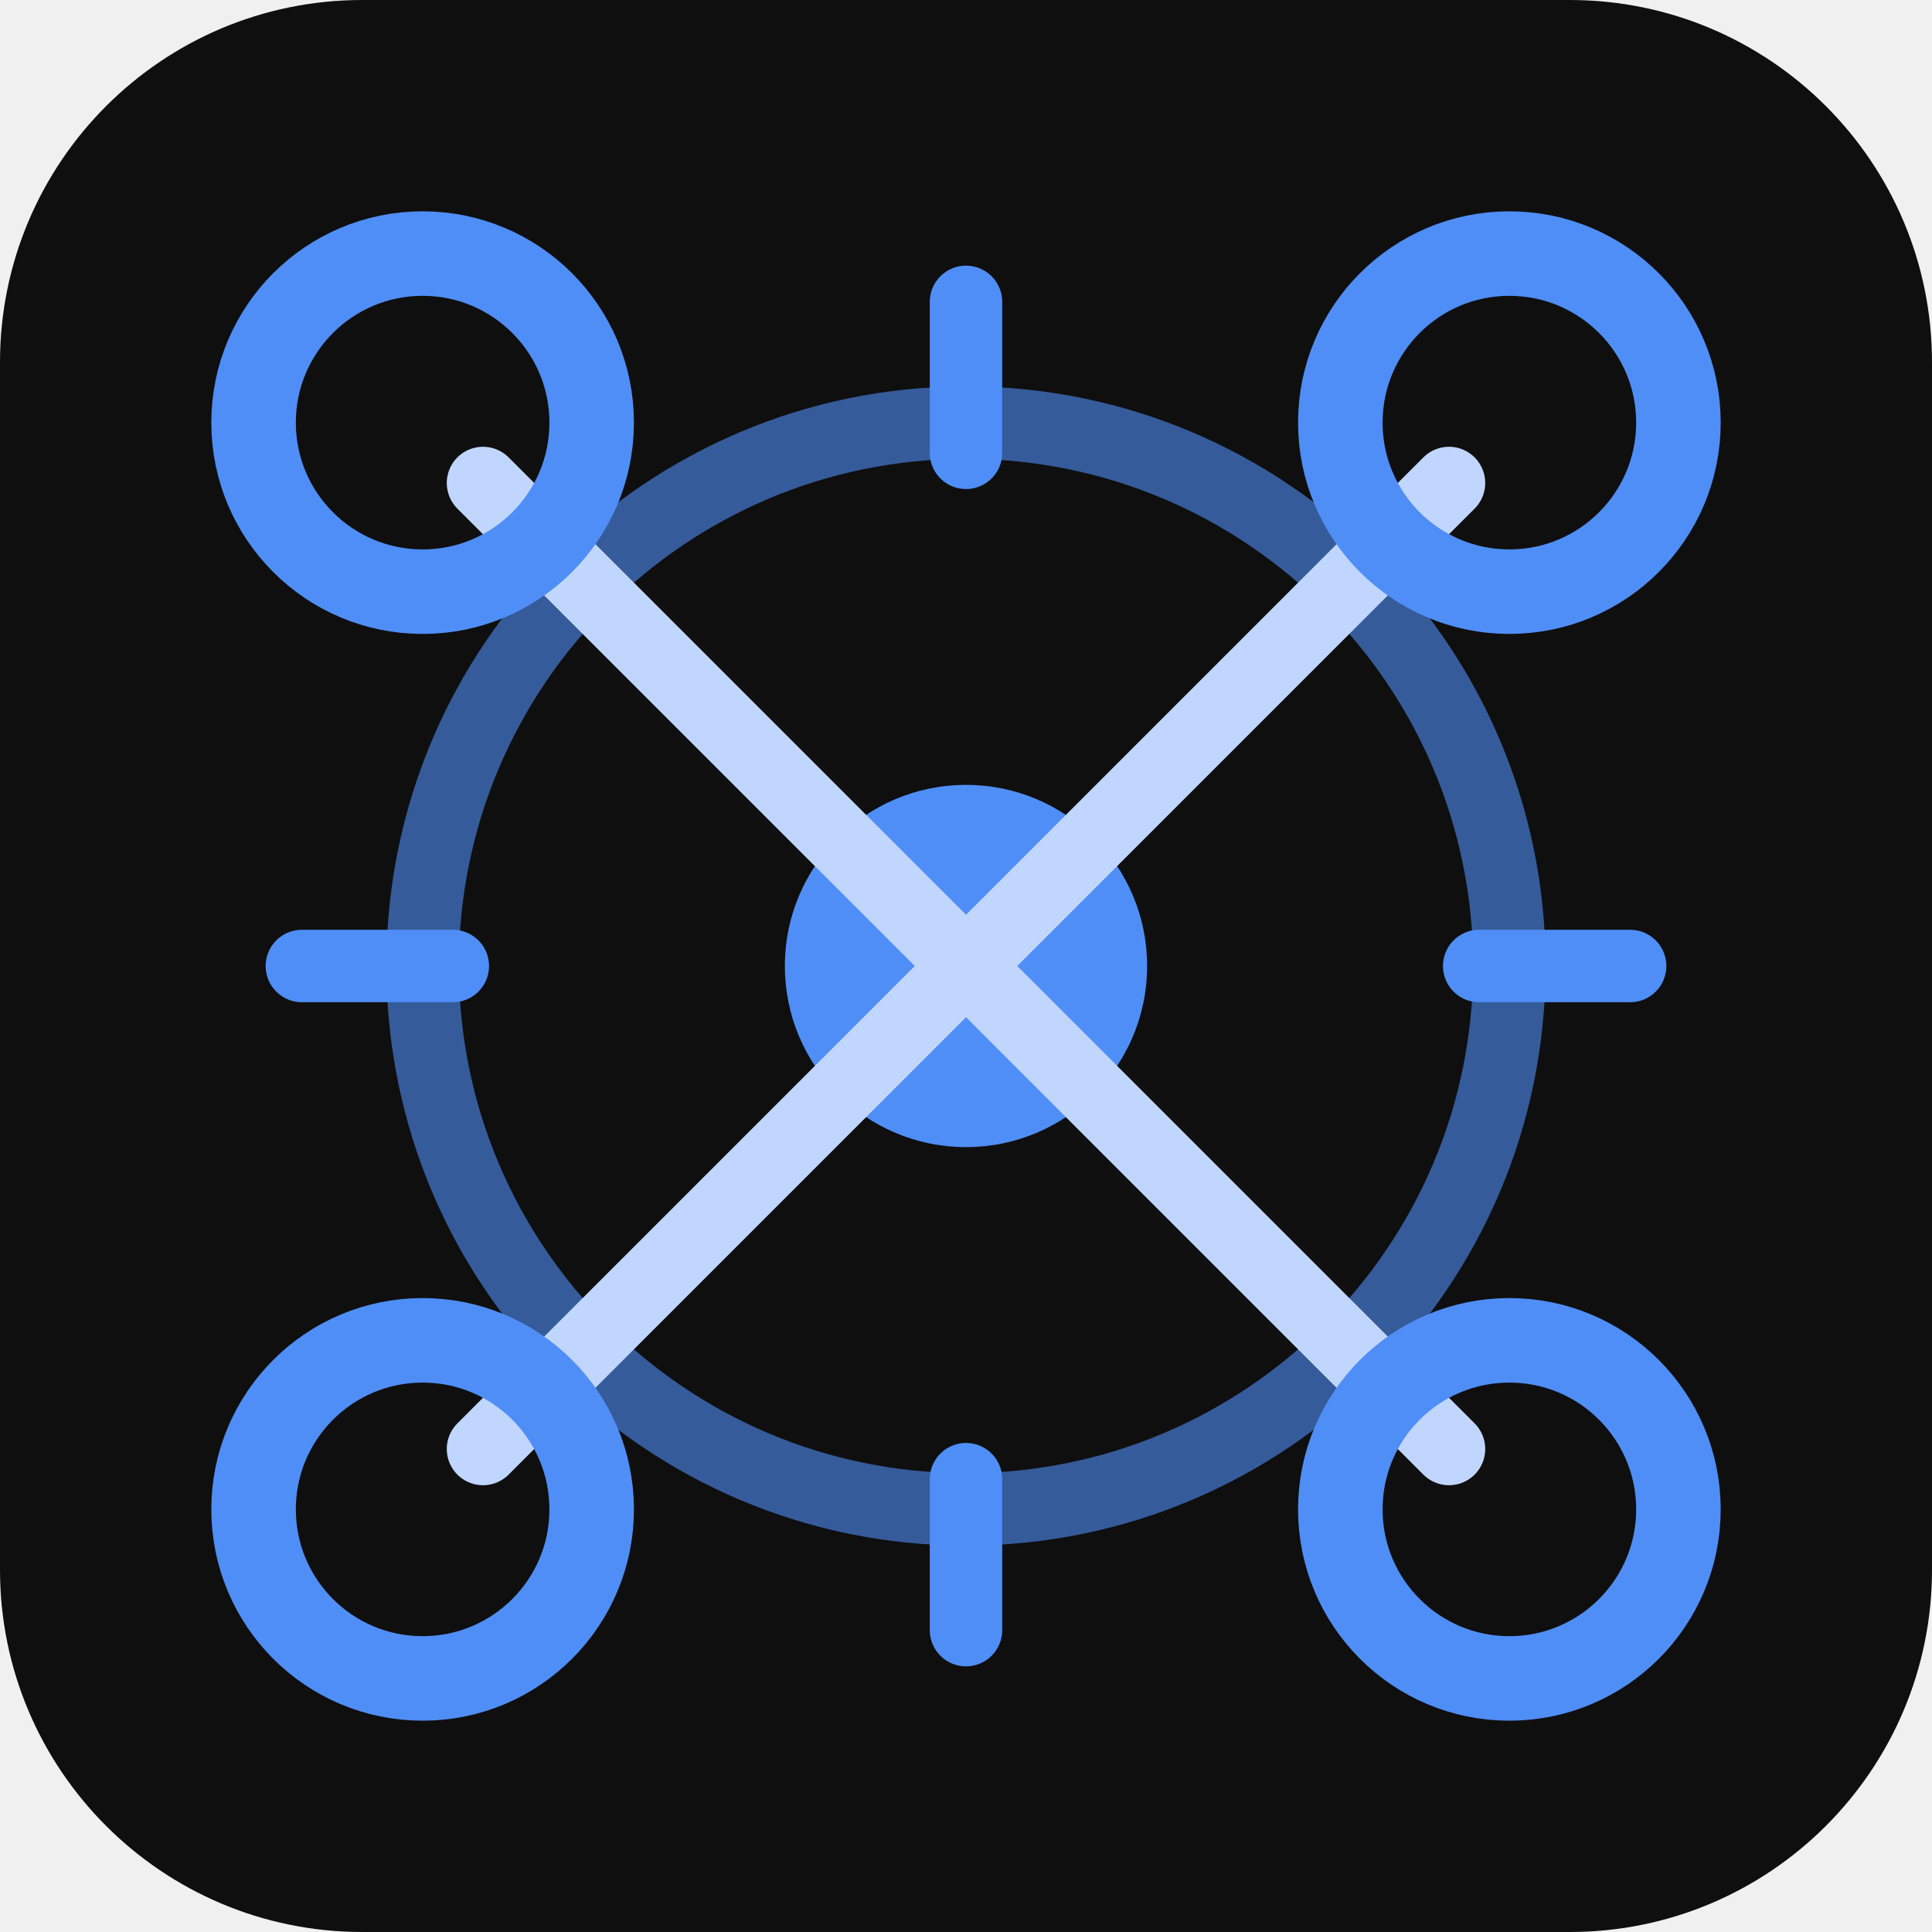
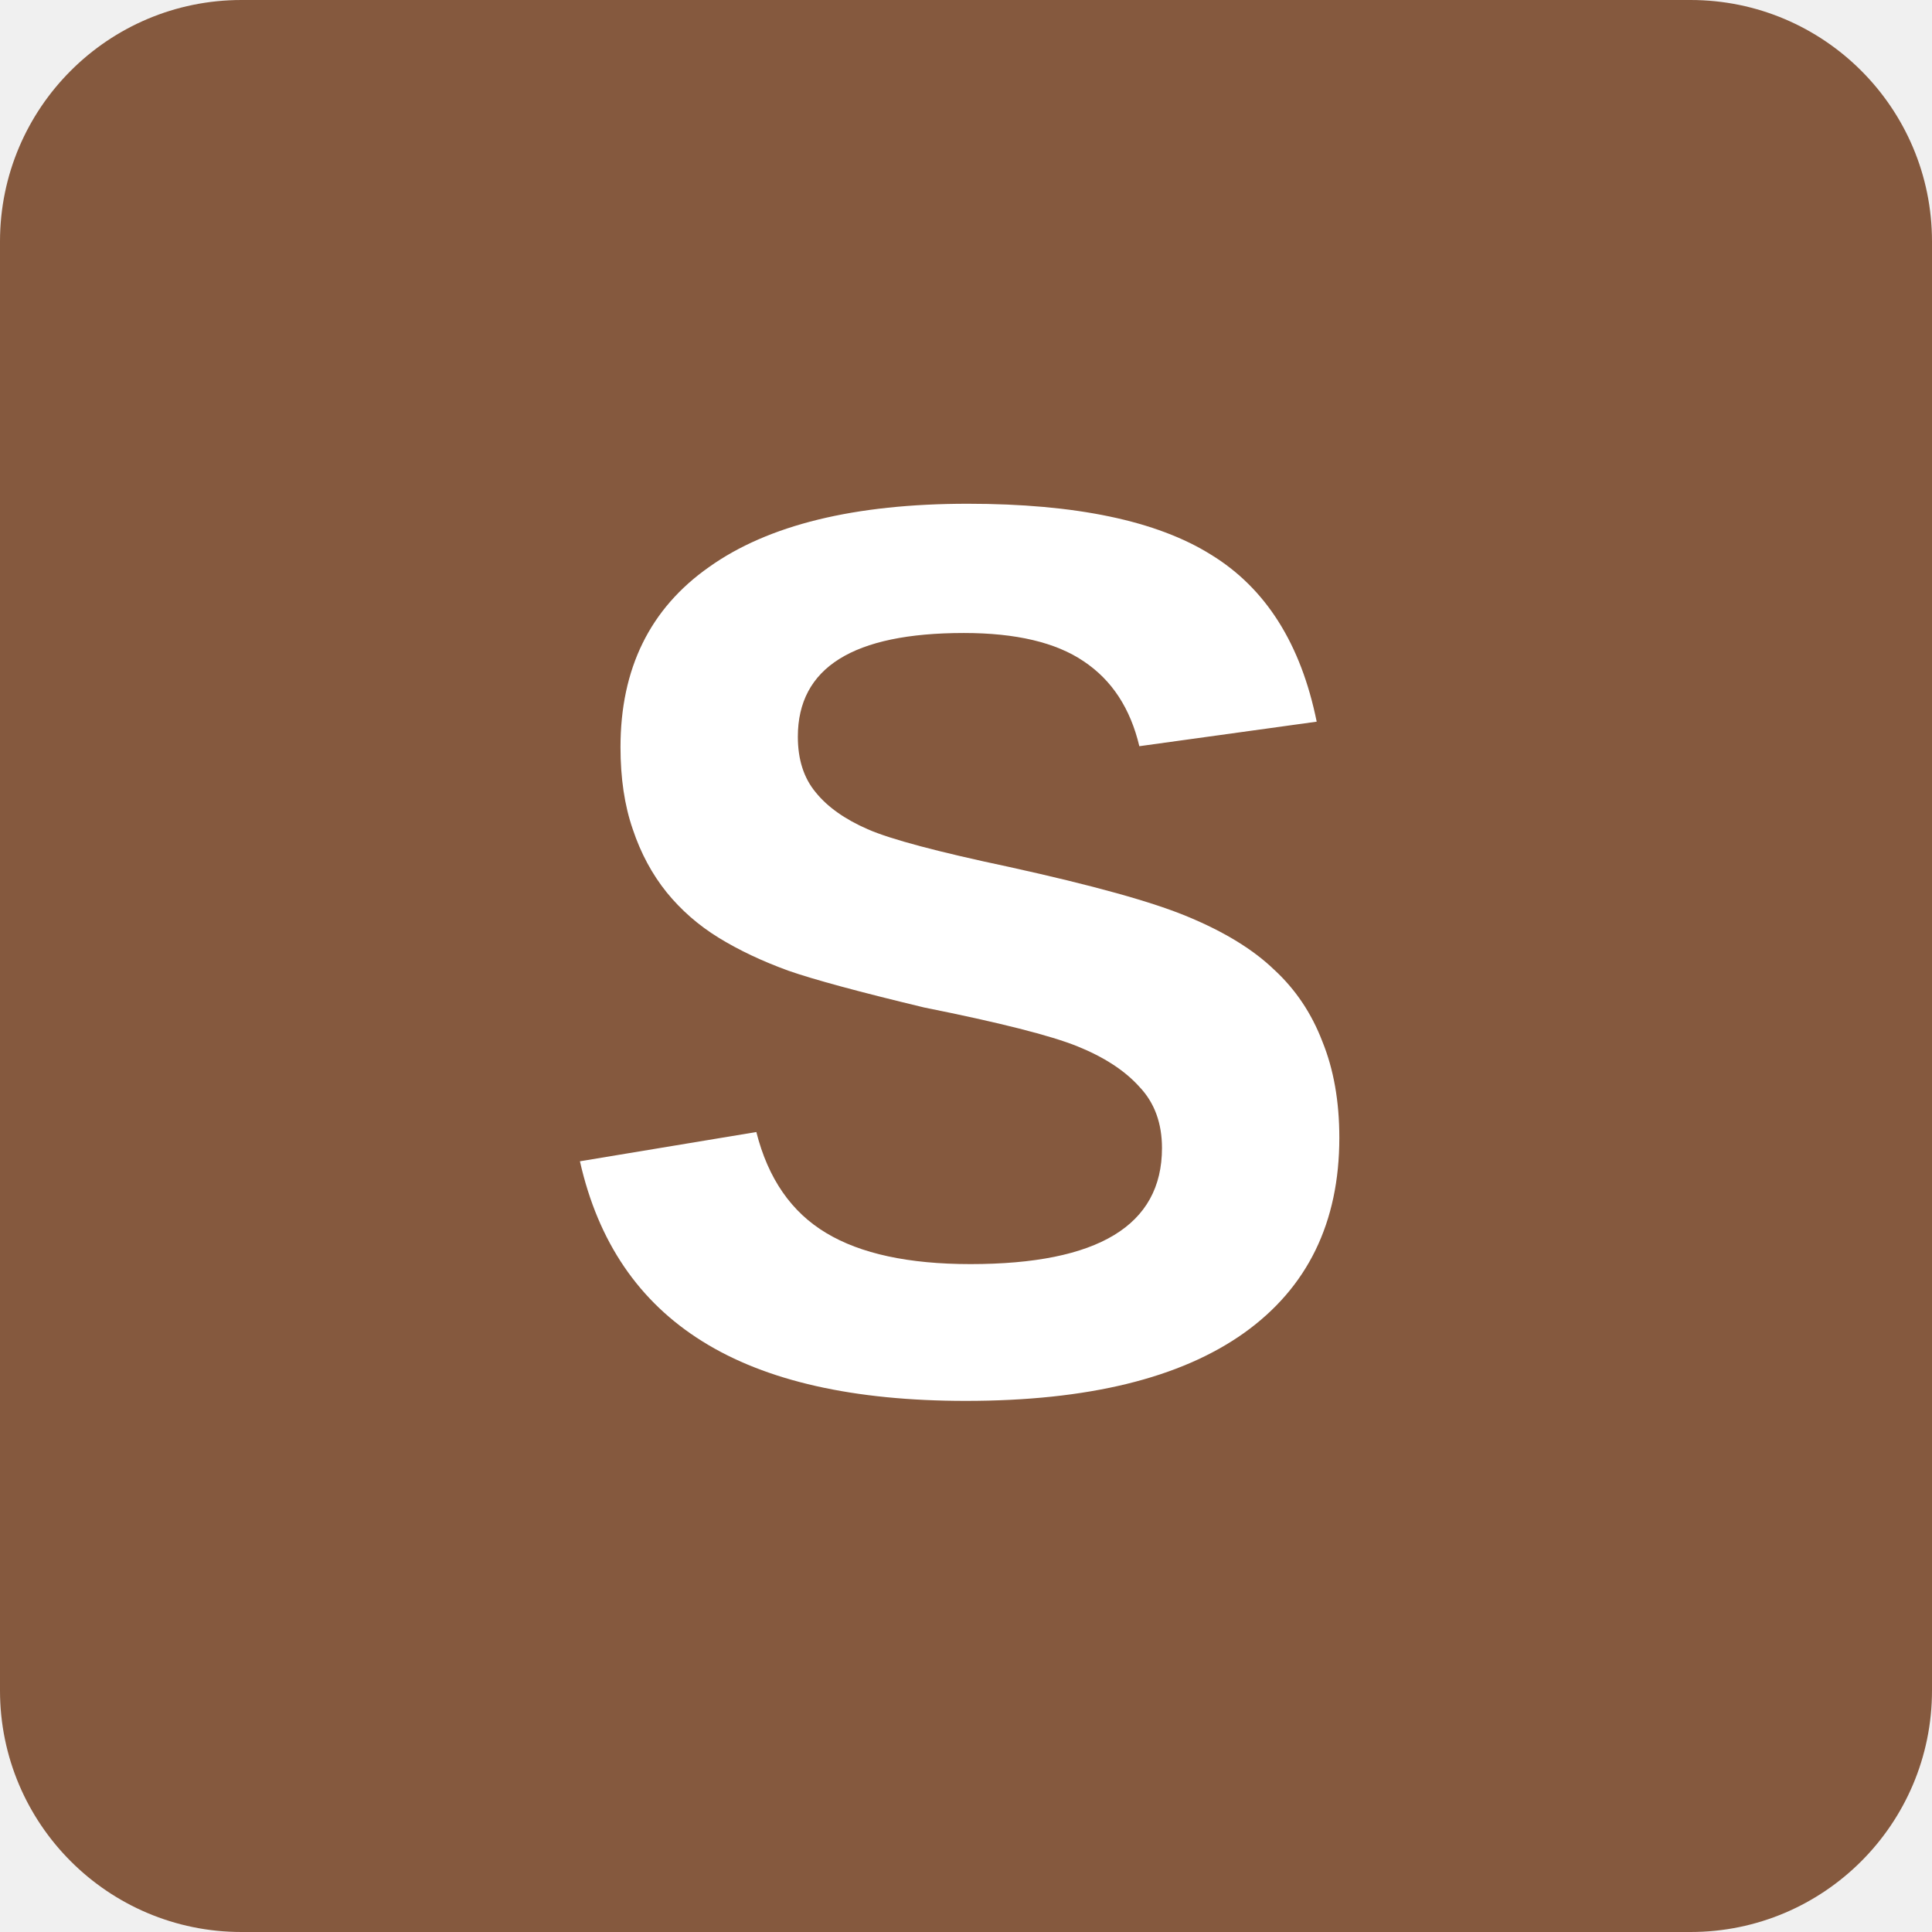
<svg xmlns="http://www.w3.org/2000/svg" viewBox="0 0 32 32">
-   <rect width="32" height="32" rx="6" fill="#0f0f0f" />
-   <circle cx="16" cy="16" r="9" stroke="#4f8ef7" stroke-width="1.2" fill="none" opacity="0.6" />
-   <circle cx="16" cy="16" r="3" fill="#4f8ef7" />
-   <line x1="16" y1="16" x2="8" y2="8" stroke="#c0d6ff" stroke-width="1.2" stroke-linecap="round" />
-   <line x1="16" y1="16" x2="24" y2="8" stroke="#c0d6ff" stroke-width="1.2" stroke-linecap="round" />
-   <line x1="16" y1="16" x2="8" y2="24" stroke="#c0d6ff" stroke-width="1.2" stroke-linecap="round" />
-   <line x1="16" y1="16" x2="24" y2="24" stroke="#c0d6ff" stroke-width="1.2" stroke-linecap="round" />
-   <circle cx="7" cy="7" r="2.8" fill="none" stroke="#4f8ef7" stroke-width="1.4" />
-   <circle cx="25" cy="7" r="2.8" fill="none" stroke="#4f8ef7" stroke-width="1.4" />
-   <circle cx="7" cy="25" r="2.8" fill="none" stroke="#4f8ef7" stroke-width="1.4" />
-   <circle cx="25" cy="25" r="2.8" fill="none" stroke="#4f8ef7" stroke-width="1.4" />
-   <line x1="16" y1="5" x2="16" y2="7.5" stroke="#4f8ef7" stroke-width="1.2" stroke-linecap="round" />
-   <line x1="16" y1="24.5" x2="16" y2="27" stroke="#4f8ef7" stroke-width="1.2" stroke-linecap="round" />
-   <line x1="5" y1="16" x2="7.5" y2="16" stroke="#4f8ef7" stroke-width="1.2" stroke-linecap="round" />
-   <line x1="24.5" y1="16" x2="27" y2="16" stroke="#4f8ef7" stroke-width="1.2" stroke-linecap="round" />
+   <rect width="32" height="32" rx="4" fill="#85593E" />
+   <text x="16" y="23" text-anchor="middle" font-family="Arial, Helvetica, sans-serif" font-weight="800" font-size="21" fill="#FFFFFF">S</text>
</svg>
